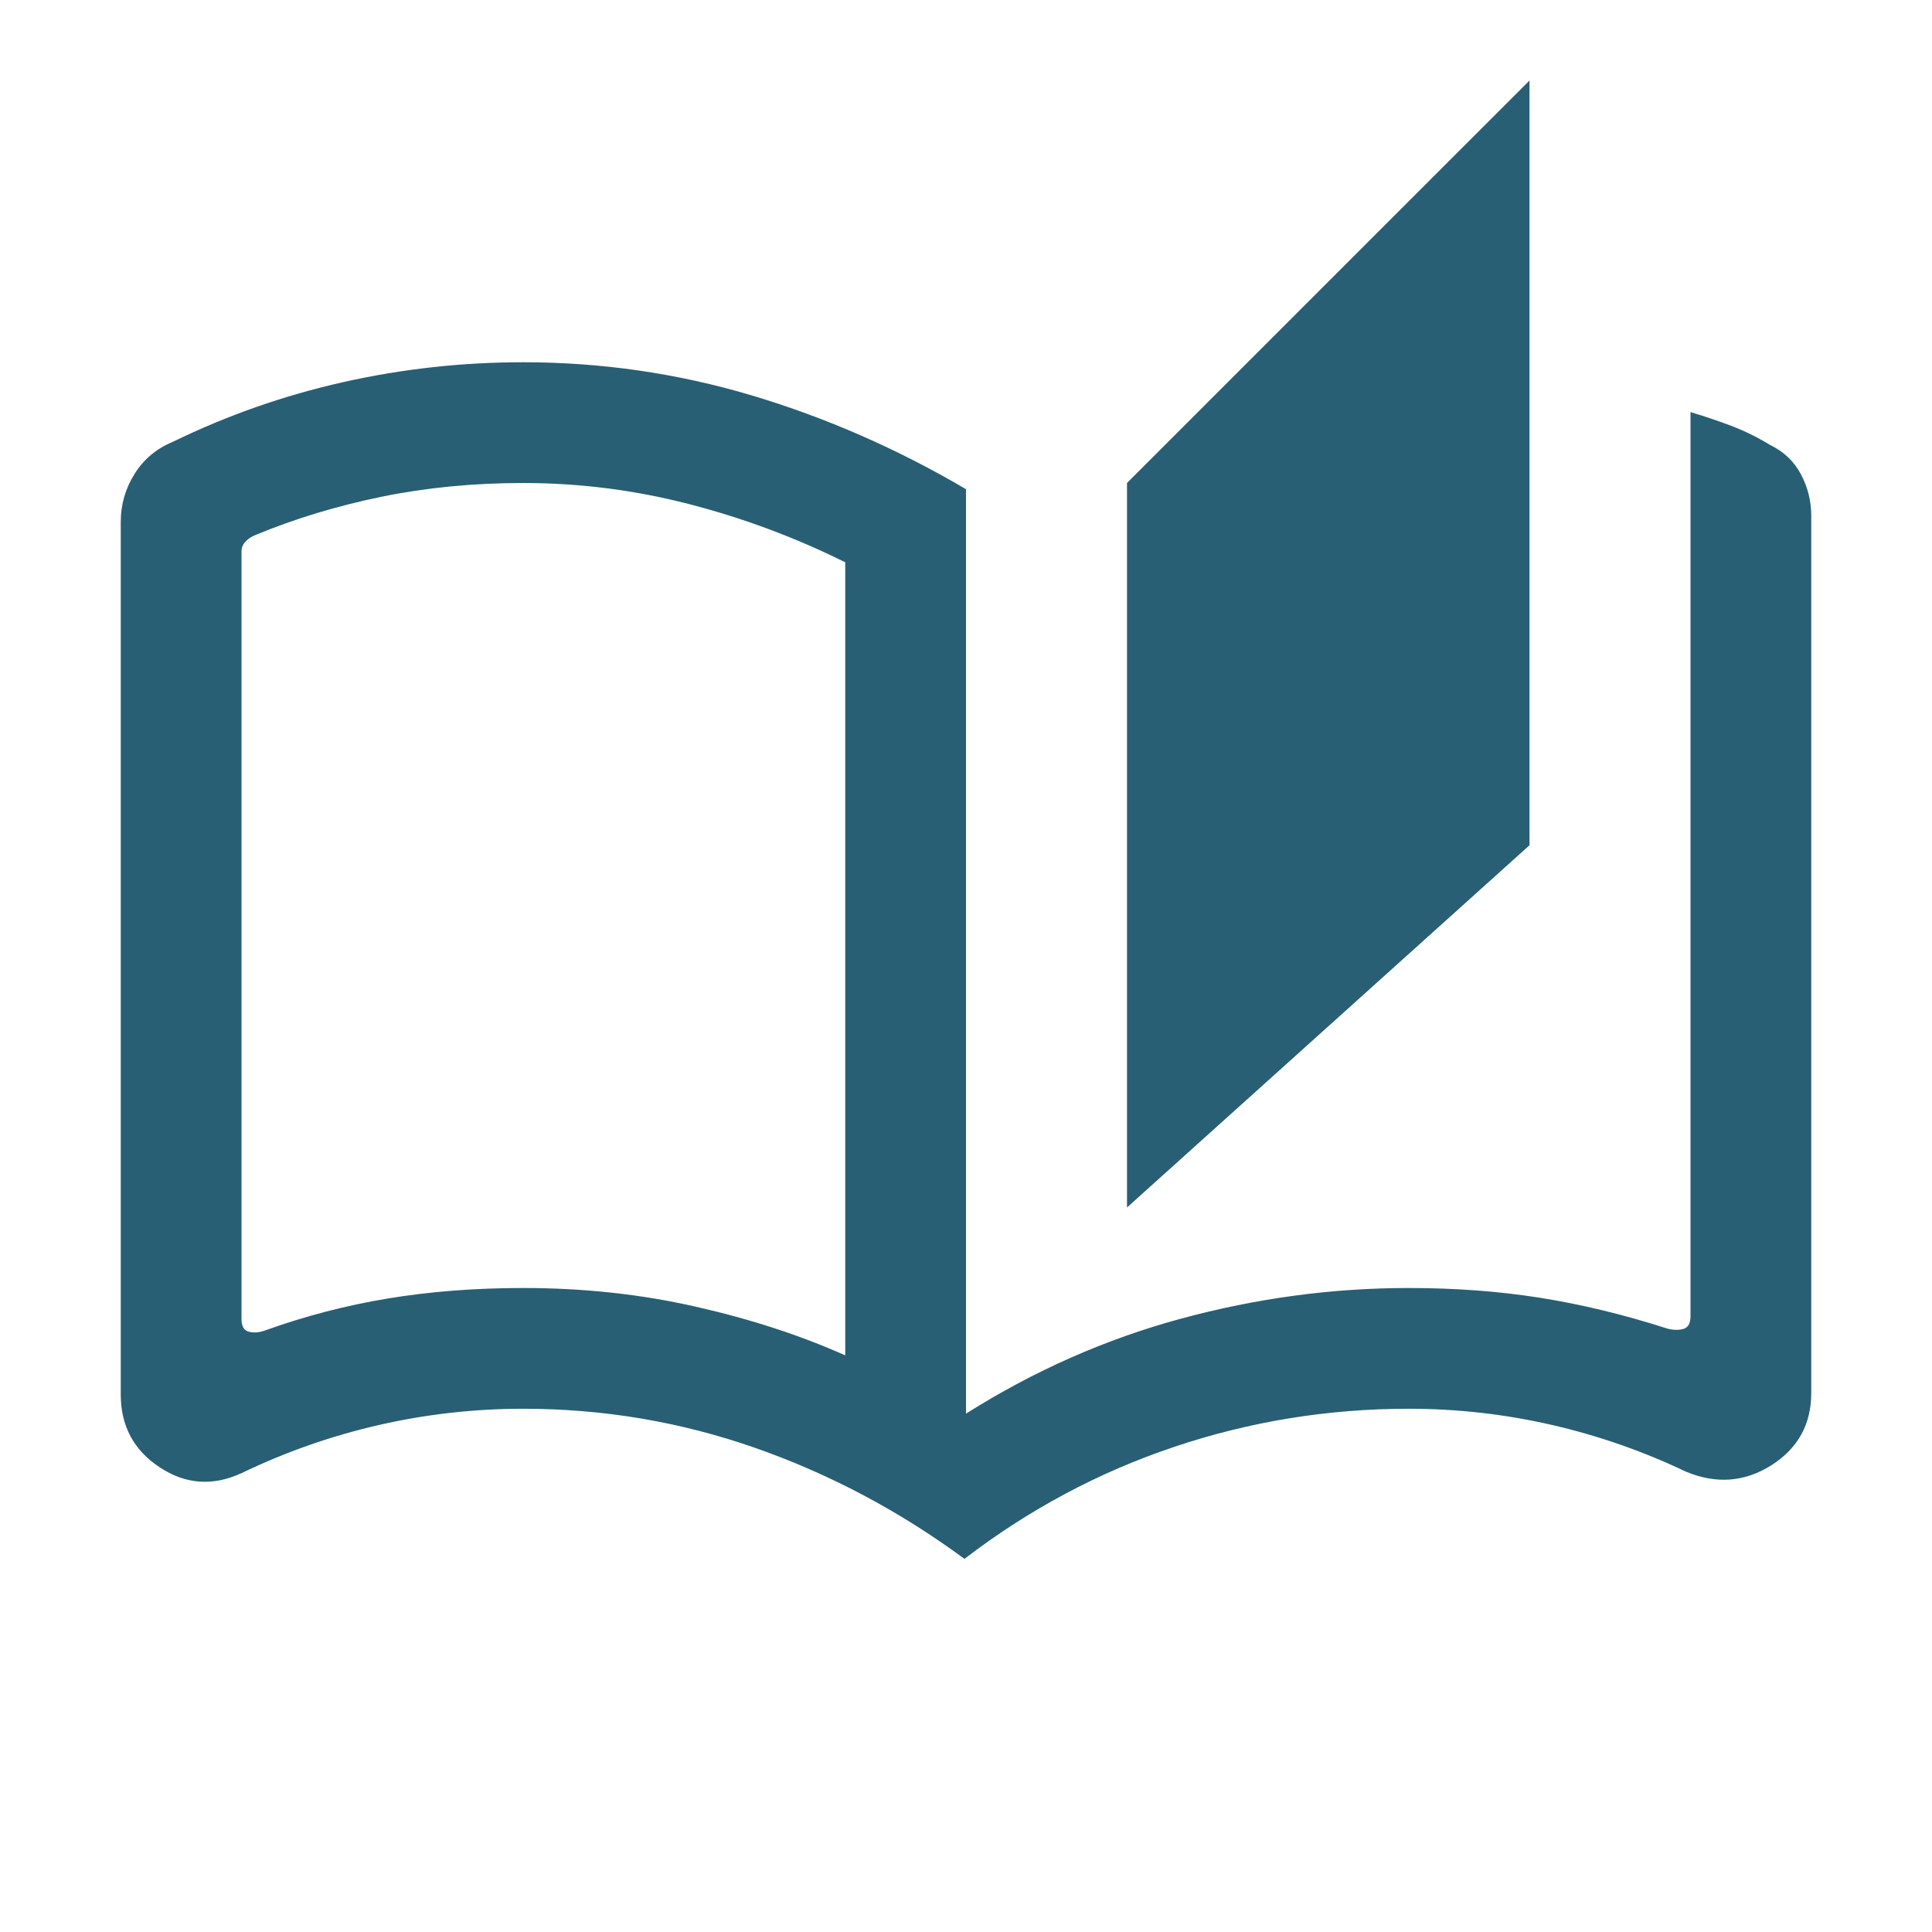
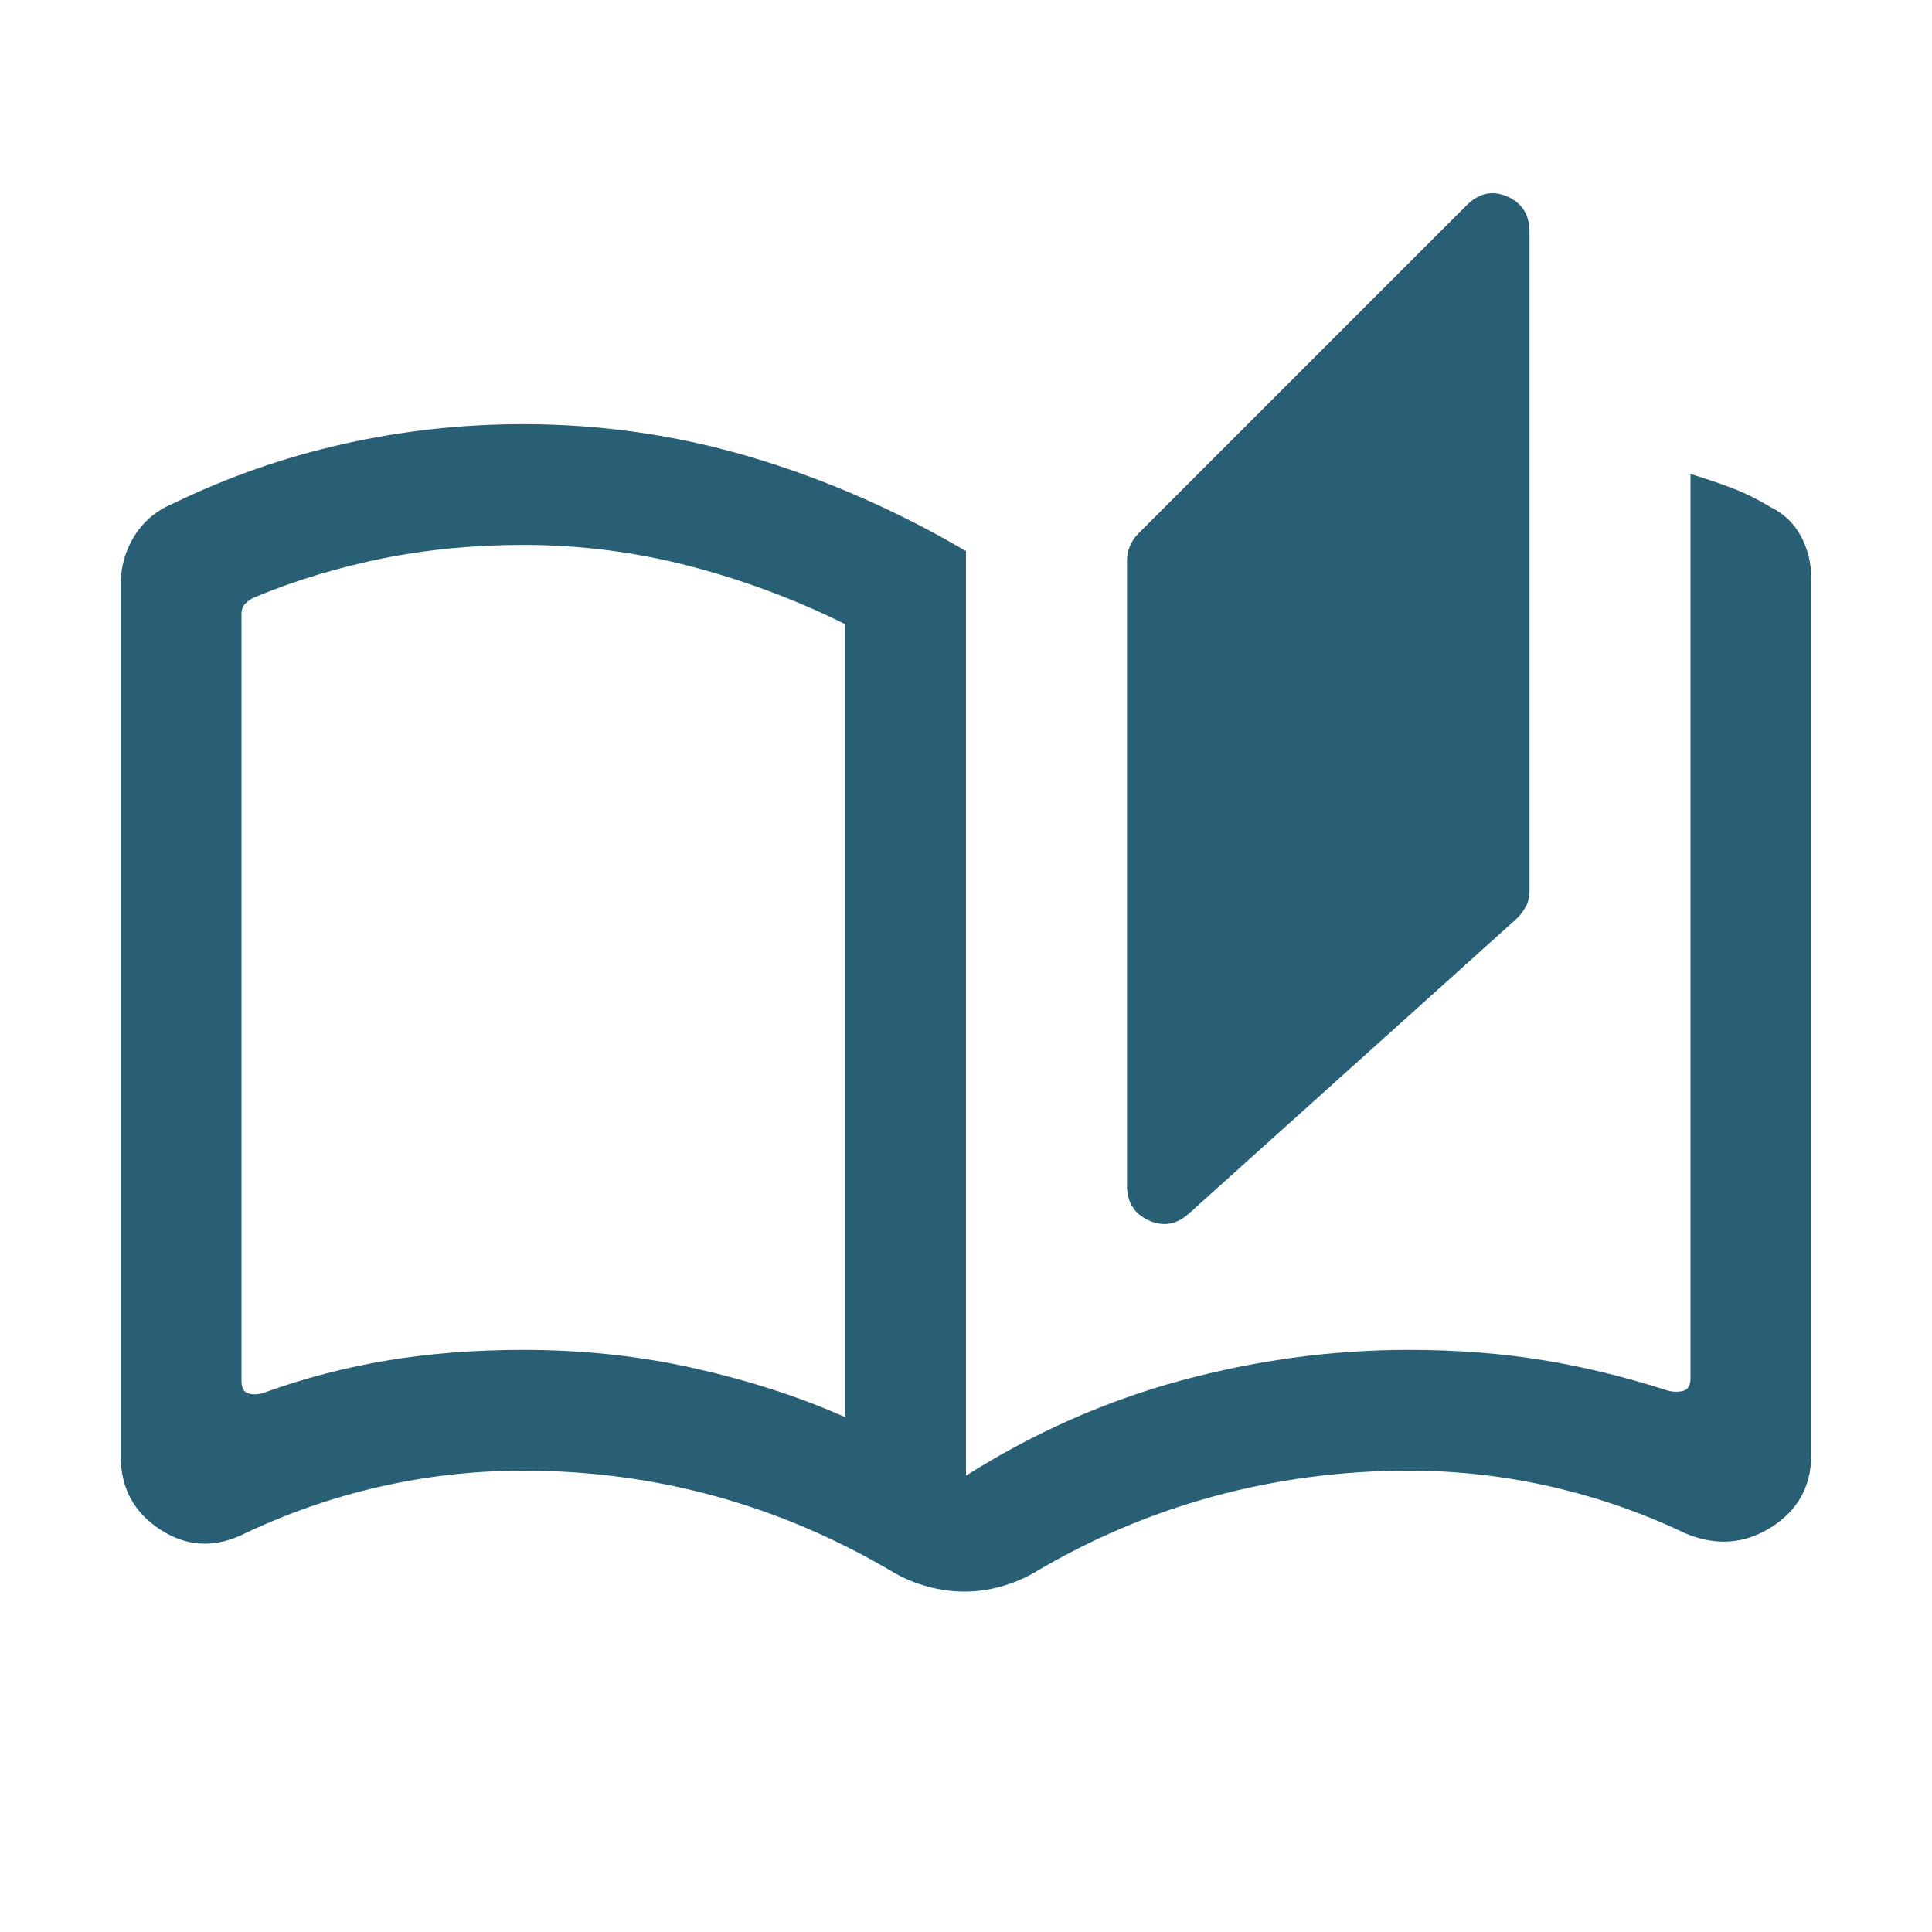
<svg xmlns="http://www.w3.org/2000/svg" width="24" height="24" viewBox="0 0 24 24" fill="none">
-   <mask id="mask0_5963_3809" style="mask-type:alpha" maskUnits="userSpaceOnUse" x="0" y="0" width="24" height="24">
-     <rect width="24" height="24" fill="#D9D9D9" />
-   </mask>
-   <g mask="url(#mask0_5963_3809)">
-     <path d="M11.981 19.365C11.174 18.77 10.308 18.311 9.381 17.986C8.454 17.662 7.494 17.5 6.5 17.5C5.89 17.5 5.29 17.568 4.702 17.703C4.114 17.838 3.546 18.037 3 18.3C2.644 18.464 2.305 18.44 1.983 18.227C1.661 18.014 1.5 17.713 1.5 17.323V6.485C1.5 6.269 1.557 6.07 1.671 5.888C1.785 5.705 1.944 5.572 2.146 5.489C2.823 5.159 3.529 4.912 4.263 4.747C4.997 4.582 5.742 4.5 6.5 4.5C7.473 4.5 8.42 4.638 9.342 4.913C10.264 5.189 11.15 5.577 12 6.077V17.561C12.844 17.028 13.734 16.635 14.67 16.381C15.607 16.127 16.55 16 17.5 16C18.074 16 18.617 16.04 19.128 16.121C19.639 16.202 20.167 16.329 20.712 16.504C20.782 16.523 20.848 16.525 20.909 16.509C20.97 16.493 21 16.44 21 16.35V5.119C21.173 5.171 21.342 5.228 21.507 5.29C21.671 5.353 21.832 5.432 21.988 5.527C22.159 5.61 22.287 5.732 22.372 5.892C22.457 6.053 22.5 6.224 22.5 6.408V17.304C22.5 17.694 22.334 17.993 22.003 18.203C21.671 18.412 21.318 18.438 20.942 18.281C20.403 18.024 19.843 17.83 19.265 17.698C18.686 17.566 18.098 17.5 17.5 17.5C16.5 17.5 15.53 17.657 14.591 17.972C13.651 18.287 12.781 18.751 11.981 19.365ZM14 15V6L19 1V10.5L14 15ZM10.5 16.837V6.985C9.873 6.674 9.224 6.433 8.552 6.26C7.88 6.087 7.196 6 6.5 6C5.883 6 5.298 6.057 4.743 6.17C4.189 6.284 3.669 6.441 3.183 6.642C3.131 6.662 3.088 6.689 3.053 6.724C3.018 6.759 3 6.803 3 6.854V16.384C3 16.474 3.03 16.527 3.091 16.543C3.152 16.559 3.218 16.554 3.288 16.529C3.782 16.351 4.291 16.218 4.814 16.131C5.338 16.044 5.9 16 6.5 16C7.247 16 7.962 16.077 8.642 16.232C9.323 16.386 9.942 16.588 10.5 16.837Z" fill="#285F74" />
+   <g>
+     <g>
+       <mask id="mask0_12720_2" style="mask-type:alpha" maskUnits="userSpaceOnUse" x="0" y="0" width="24" height="24">
+         <rect width="24" height="24" fill="#D9D9D9" />
+       </mask>
+       <g mask="url(#mask0_12720_2)">
+         <path d="M11.53 19.71C11.38 19.67 11.244 19.614 11.119 19.544C10.41 19.121 9.669 18.803 8.897 18.589C8.125 18.376 7.326 18.269 6.5 18.269C5.89 18.269 5.29 18.337 4.702 18.472C4.114 18.607 3.546 18.806 3 19.069C2.644 19.233 2.305 19.209 1.983 18.996C1.661 18.783 1.5 18.482 1.5 18.092V7.254C1.5 7.038 1.557 6.839 1.671 6.656C1.785 6.474 1.944 6.341 2.146 6.257C2.823 5.928 3.529 5.681 4.263 5.516C4.997 5.351 5.742 5.269 6.5 5.269C7.473 5.269 8.42 5.407 9.342 5.682C10.264 5.958 11.15 6.346 12 6.846V18.331C12.844 17.797 13.734 17.404 14.67 17.15C15.607 16.896 16.55 16.769 17.5 16.769C18.074 16.769 18.617 16.809 19.128 16.89C19.639 16.971 20.167 17.098 20.712 17.273C20.782 17.292 20.848 17.294 20.909 17.278C20.97 17.262 21 17.209 21 17.119V5.888C21.173 5.94 21.342 5.997 21.507 6.059C21.671 6.122 21.832 6.201 21.988 6.296C22.159 6.379 22.287 6.501 22.372 6.661C22.457 6.822 22.5 6.993 22.5 7.177V18.073C22.5 18.463 22.334 18.762 22.003 18.972C21.671 19.181 21.318 19.207 20.942 19.05C20.403 18.793 19.843 18.599 19.265 18.467C18.686 18.335 18.098 18.269 17.5 18.269C16.668 18.269 15.859 18.376 15.074 18.589C14.289 18.803 13.542 19.121 12.833 19.544C12.708 19.614 12.573 19.67 12.427 19.71C12.281 19.751 12.132 19.771 11.981 19.771C11.829 19.771 11.679 19.751 11.53 19.71ZM14.767 15.077C14.613 15.214 14.447 15.242 14.268 15.159C14.089 15.077 14 14.934 14 14.73V6.959C14 6.899 14.012 6.84 14.037 6.781C14.062 6.723 14.097 6.672 14.14 6.629L18.217 2.552C18.371 2.398 18.54 2.361 18.724 2.441C18.908 2.521 19 2.668 19 2.882V11.063C19 11.14 18.985 11.206 18.955 11.261C18.925 11.316 18.888 11.366 18.844 11.409L14.767 15.077ZM10.5 17.605V7.754C9.873 7.443 9.224 7.202 8.552 7.028C7.88 6.855 7.196 6.769 6.5 6.769C5.883 6.769 5.298 6.826 4.743 6.939C4.189 7.053 3.669 7.21 3.183 7.411C3.131 7.431 3.088 7.458 3.053 7.493C3.018 7.528 3 7.572 3 7.623V17.154C3 17.243 3.03 17.296 3.091 17.312C3.152 17.328 3.218 17.323 3.288 17.298C3.782 17.12 4.291 16.987 4.814 16.9C5.338 16.813 5.9 16.769 6.5 16.769C7.247 16.769 7.962 16.846 8.642 17.001C9.323 17.155 9.942 17.357 10.5 17.605Z" fill="#285F74" />
+       </g>
+     </g>
  </g>
</svg>
